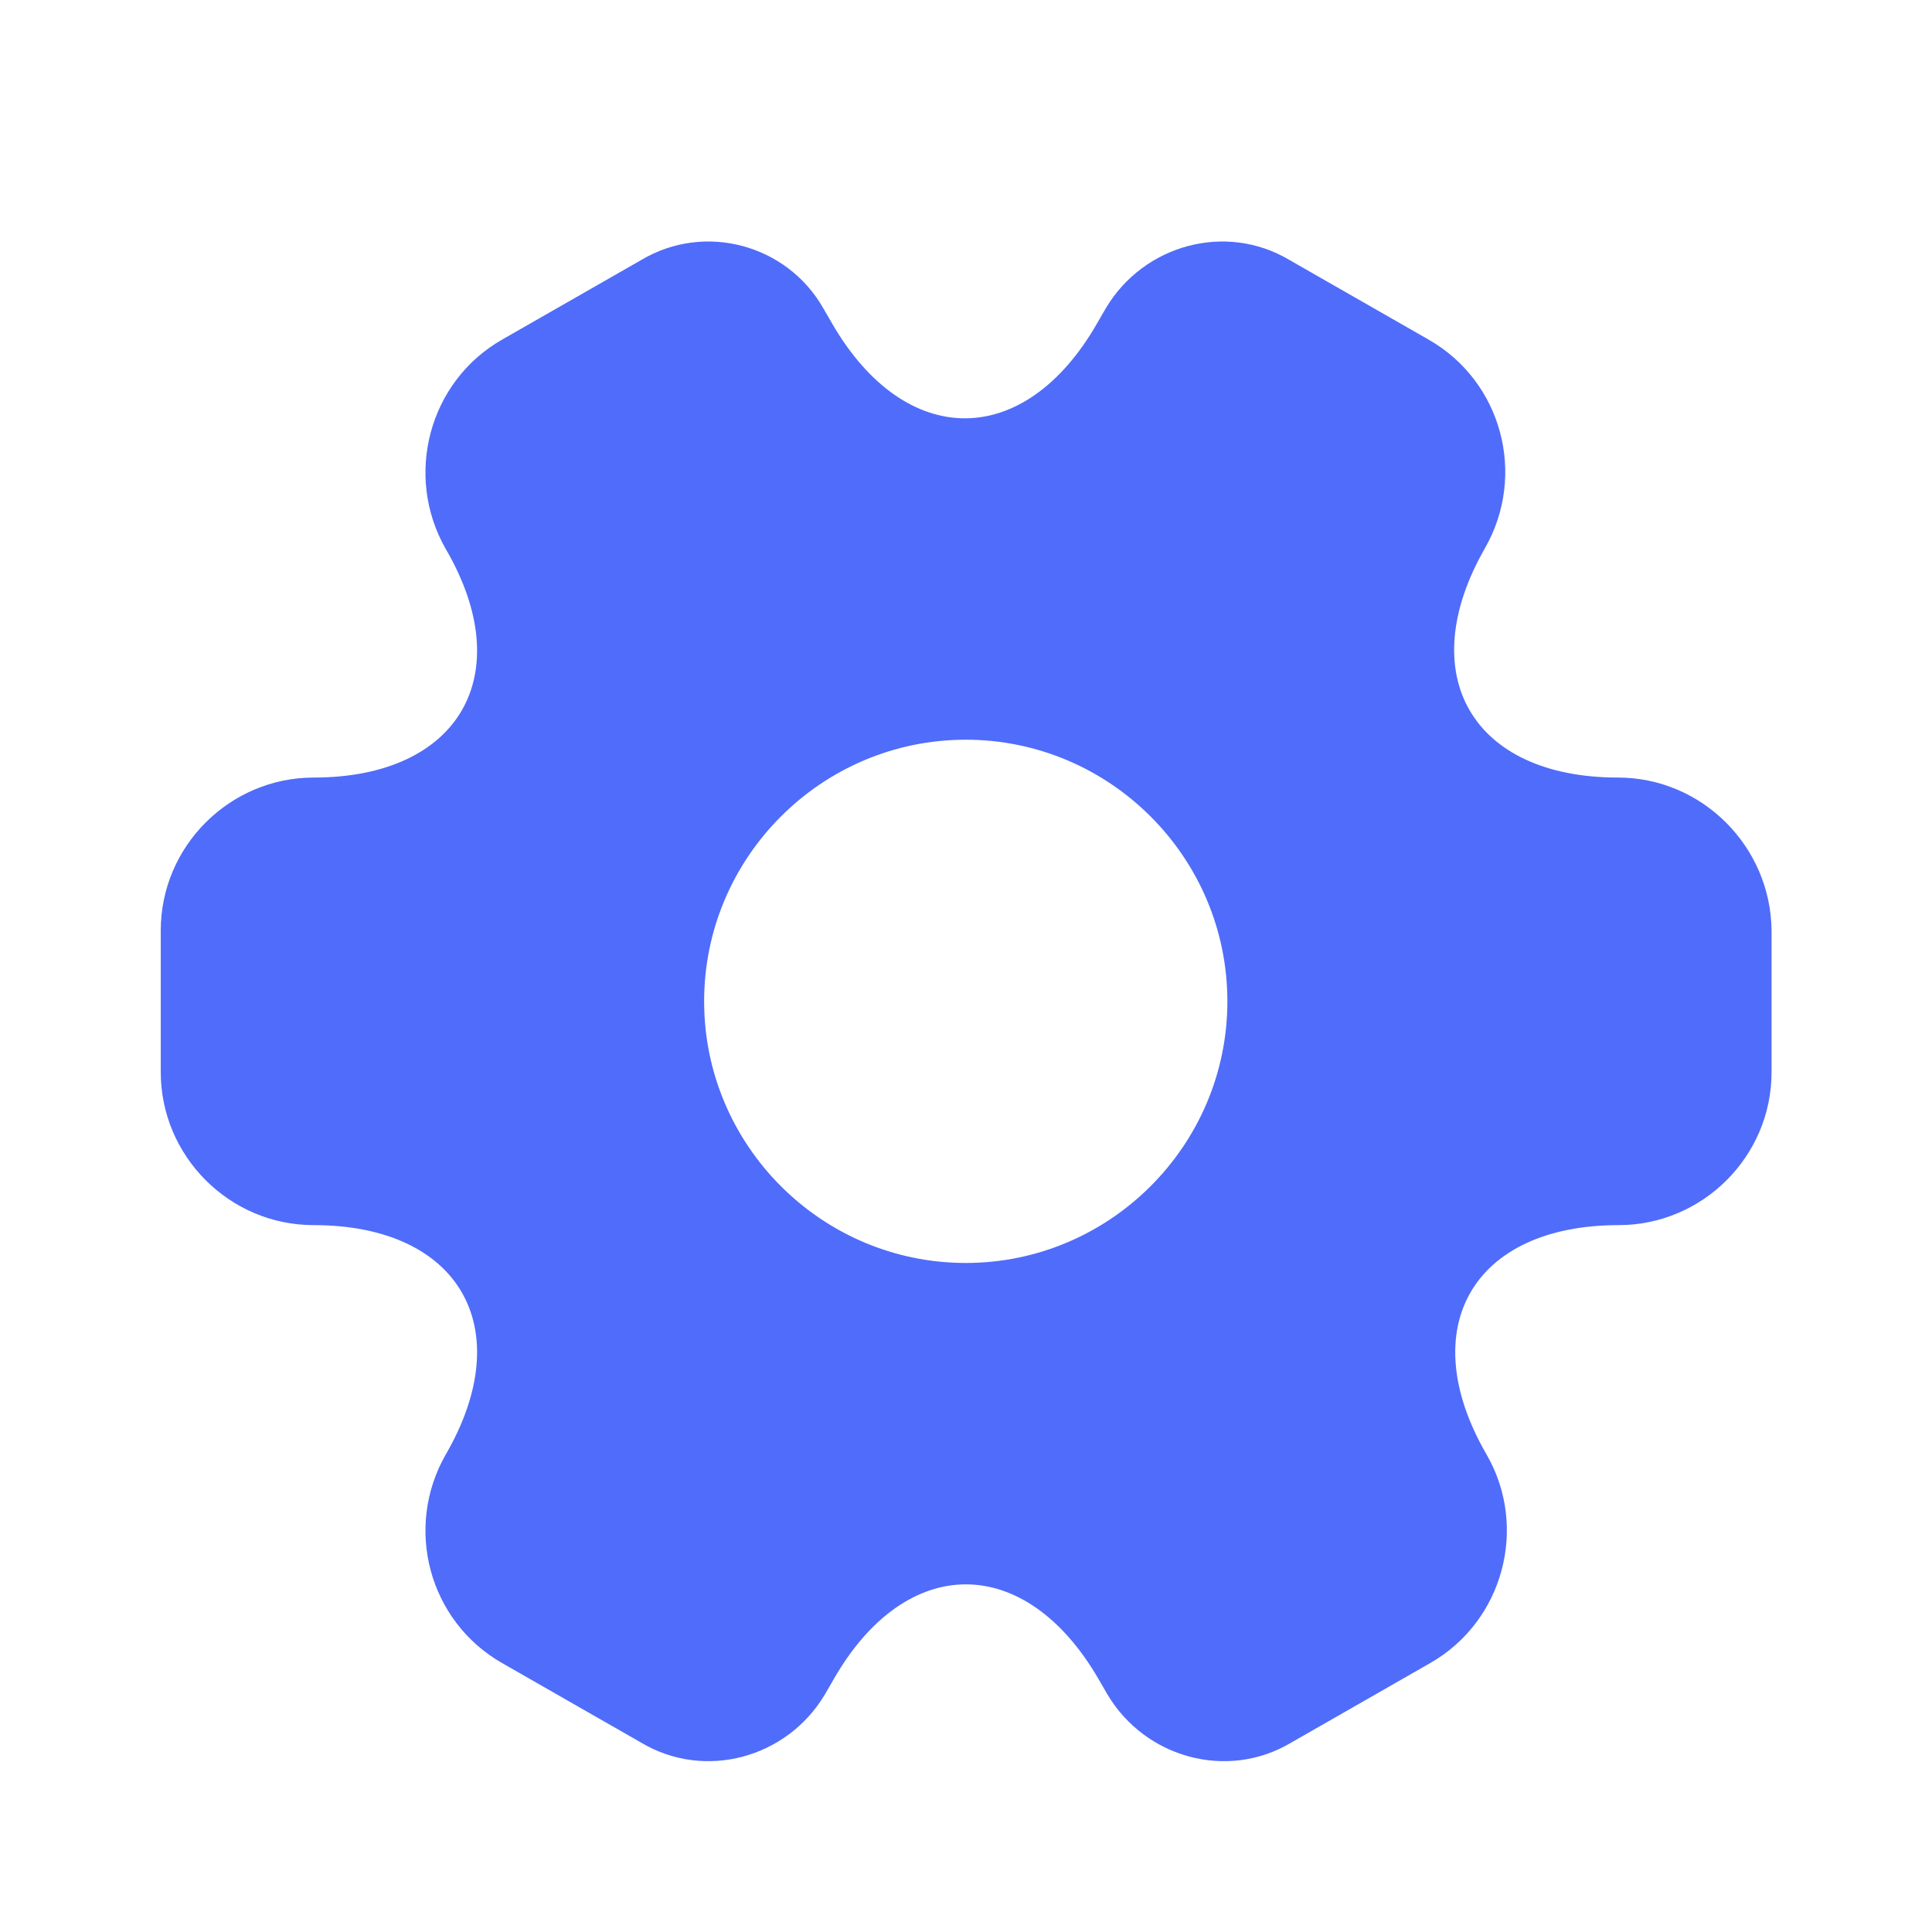
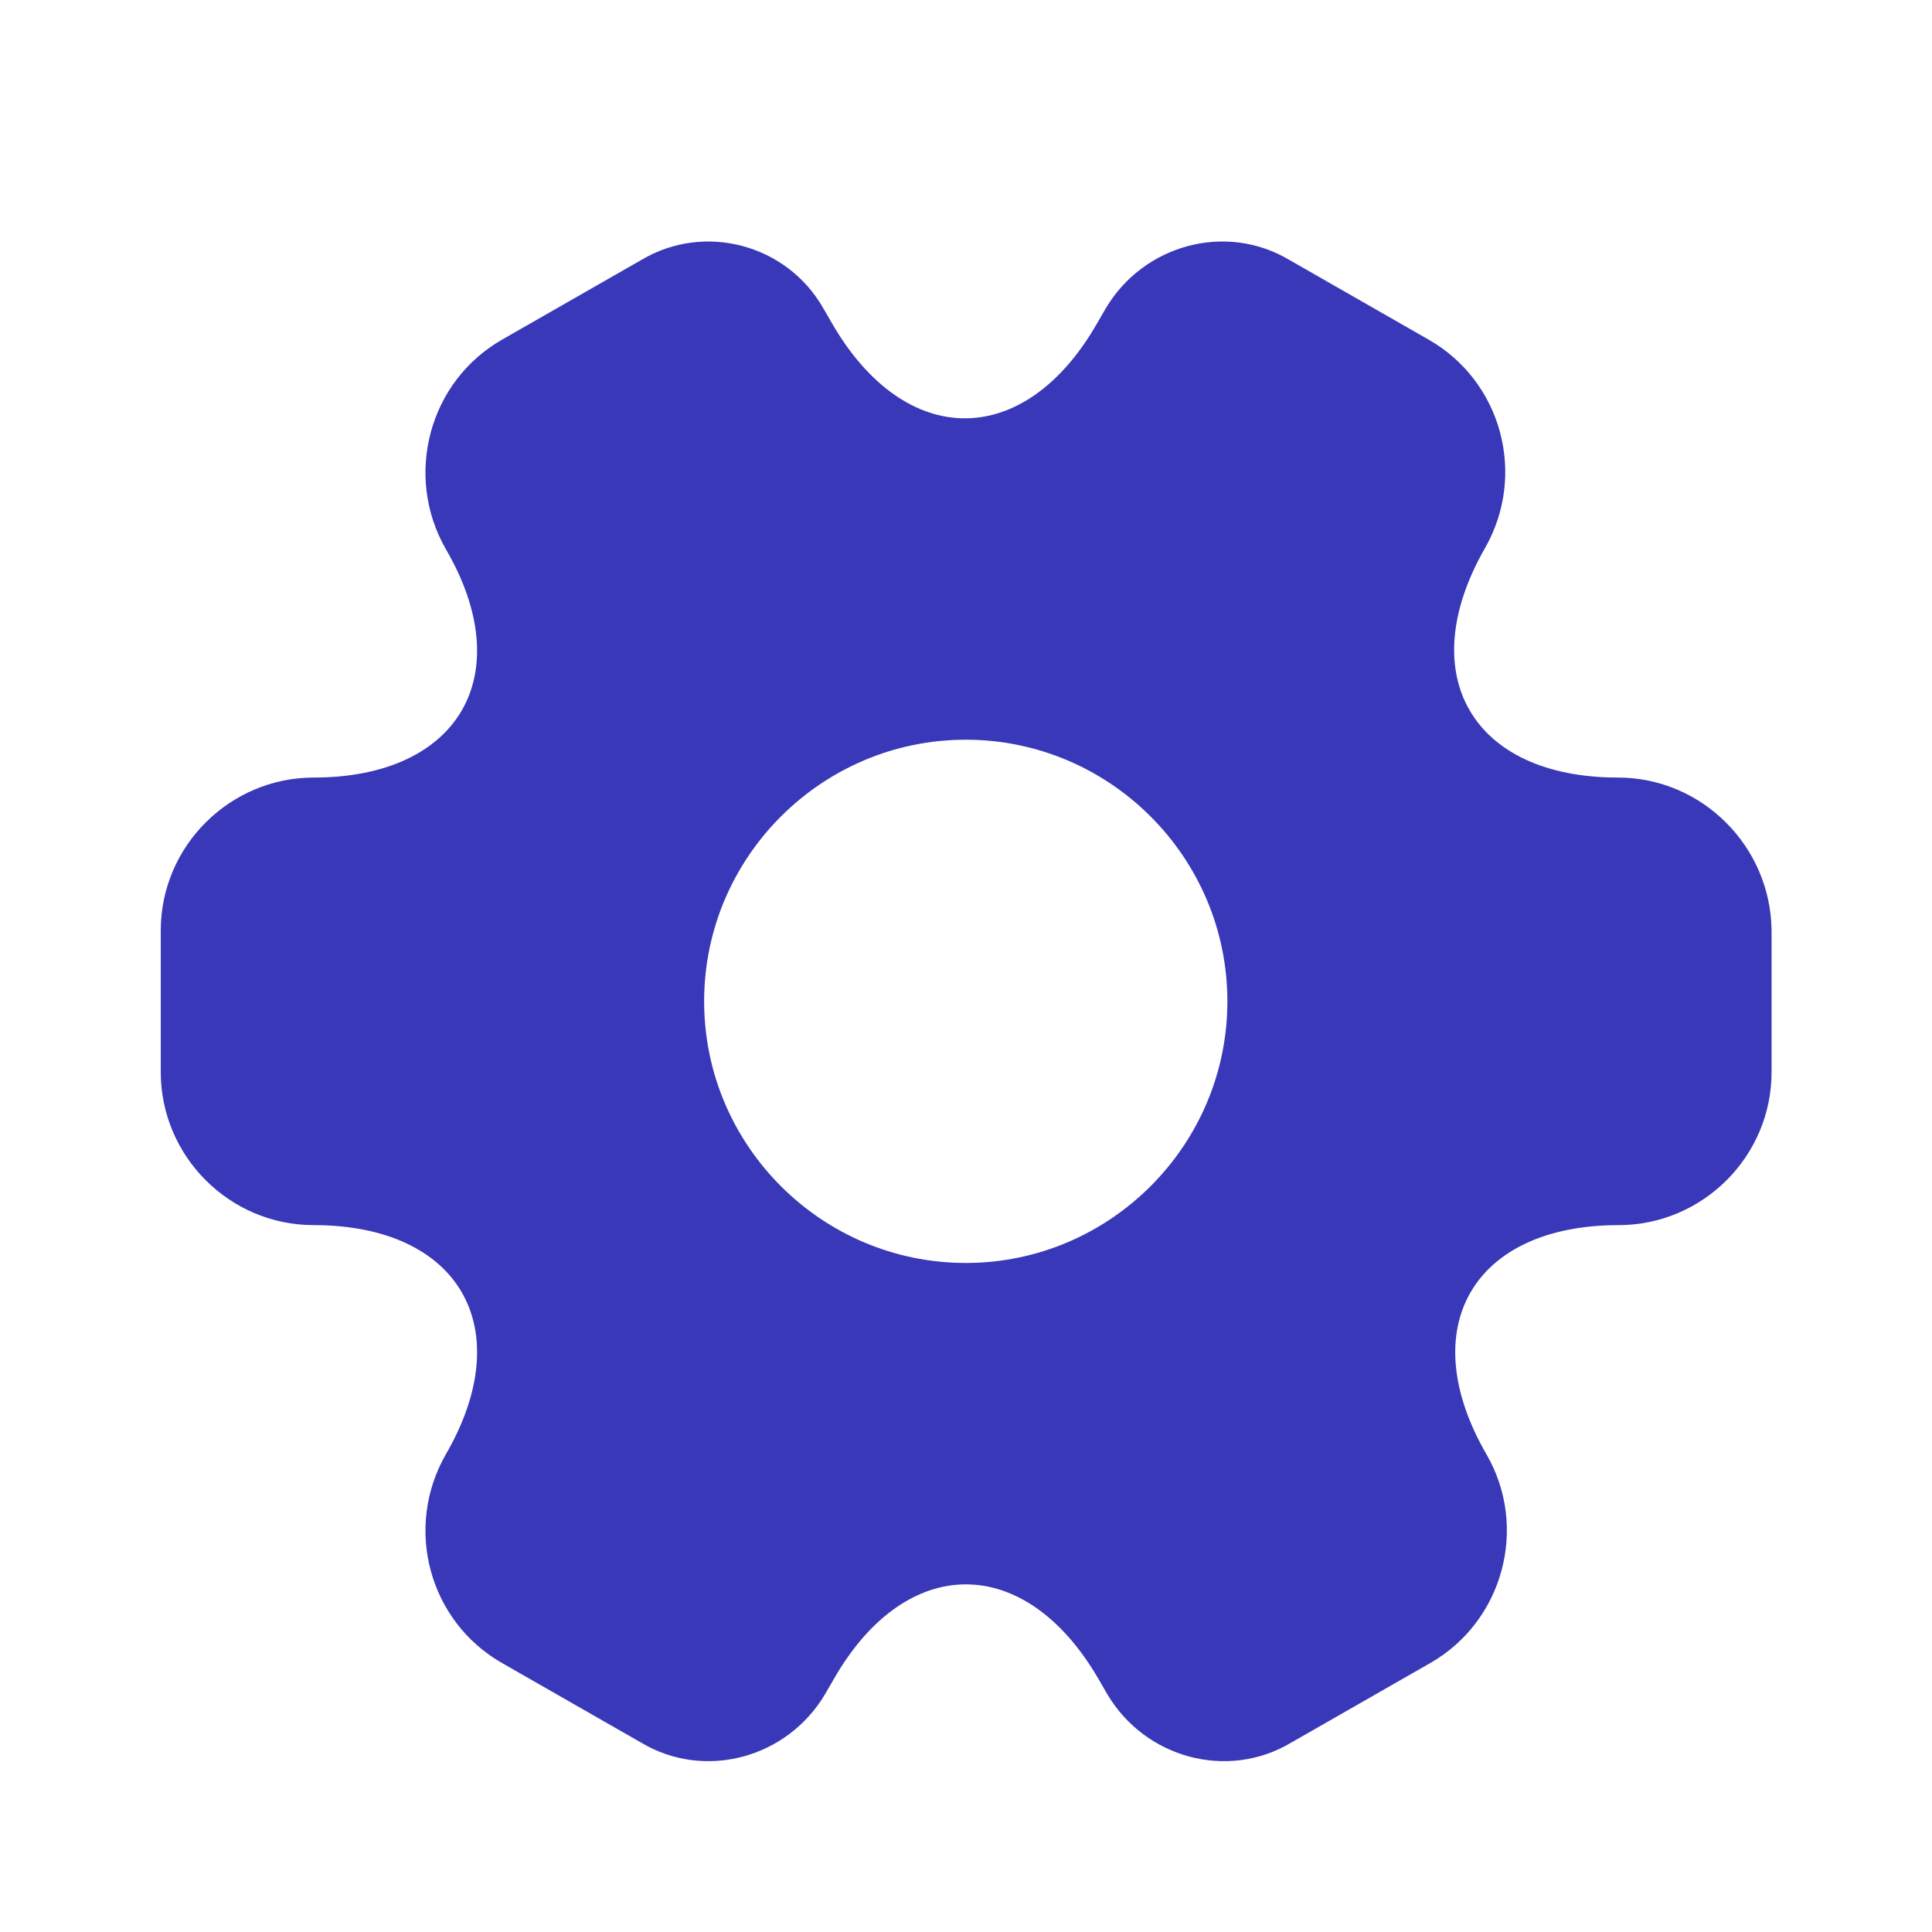
<svg xmlns="http://www.w3.org/2000/svg" width="24" height="24" viewBox="0 0 24 24" fill="none">
-   <path d="M20.097 9.659C18.287 9.659 17.547 8.379 18.447 6.809C18.967 5.899 18.657 4.739 17.747 4.219L16.017 3.229C15.227 2.759 14.207 3.039 13.737 3.829L13.627 4.019C12.727 5.589 11.247 5.589 10.337 4.019L10.227 3.829C9.777 3.039 8.757 2.759 7.967 3.229L6.237 4.219C5.327 4.739 5.017 5.909 5.537 6.819C6.447 8.379 5.707 9.659 3.897 9.659C2.857 9.659 1.997 10.509 1.997 11.559V13.319C1.997 14.359 2.847 15.219 3.897 15.219C5.707 15.219 6.447 16.499 5.537 18.069C5.017 18.979 5.327 20.139 6.237 20.659L7.967 21.649C8.757 22.119 9.777 21.839 10.247 21.049L10.357 20.859C11.257 19.289 12.737 19.289 13.647 20.859L13.757 21.049C14.227 21.839 15.247 22.119 16.037 21.649L17.767 20.659C18.677 20.139 18.987 18.969 18.467 18.069C17.557 16.499 18.297 15.219 20.107 15.219C21.147 15.219 22.007 14.369 22.007 13.319V11.559C21.997 10.519 21.147 9.659 20.097 9.659ZM11.997 15.689C10.207 15.689 8.747 14.229 8.747 12.439C8.747 10.649 10.207 9.189 11.997 9.189C13.787 9.189 15.247 10.649 15.247 12.439C15.247 14.229 13.787 15.689 11.997 15.689Z" fill="#506cfa" />
+   <path d="M20.097 9.659C18.287 9.659 17.547 8.379 18.447 6.809C18.967 5.899 18.657 4.739 17.747 4.219L16.017 3.229C15.227 2.759 14.207 3.039 13.737 3.829L13.627 4.019C12.727 5.589 11.247 5.589 10.337 4.019L10.227 3.829C9.777 3.039 8.757 2.759 7.967 3.229L6.237 4.219C5.327 4.739 5.017 5.909 5.537 6.819C6.447 8.379 5.707 9.659 3.897 9.659C2.857 9.659 1.997 10.509 1.997 11.559V13.319C1.997 14.359 2.847 15.219 3.897 15.219C5.707 15.219 6.447 16.499 5.537 18.069C5.017 18.979 5.327 20.139 6.237 20.659L7.967 21.649C8.757 22.119 9.777 21.839 10.247 21.049L10.357 20.859C11.257 19.289 12.737 19.289 13.647 20.859L13.757 21.049C14.227 21.839 15.247 22.119 16.037 21.649L17.767 20.659C18.677 20.139 18.987 18.969 18.467 18.069C17.557 16.499 18.297 15.219 20.107 15.219C21.147 15.219 22.007 14.369 22.007 13.319V11.559C21.997 10.519 21.147 9.659 20.097 9.659ZM11.997 15.689C10.207 15.689 8.747 14.229 8.747 12.439C8.747 10.649 10.207 9.189 11.997 9.189C13.787 9.189 15.247 10.649 15.247 12.439C15.247 14.229 13.787 15.689 11.997 15.689Z" fill="#3838b9" />
</svg>
